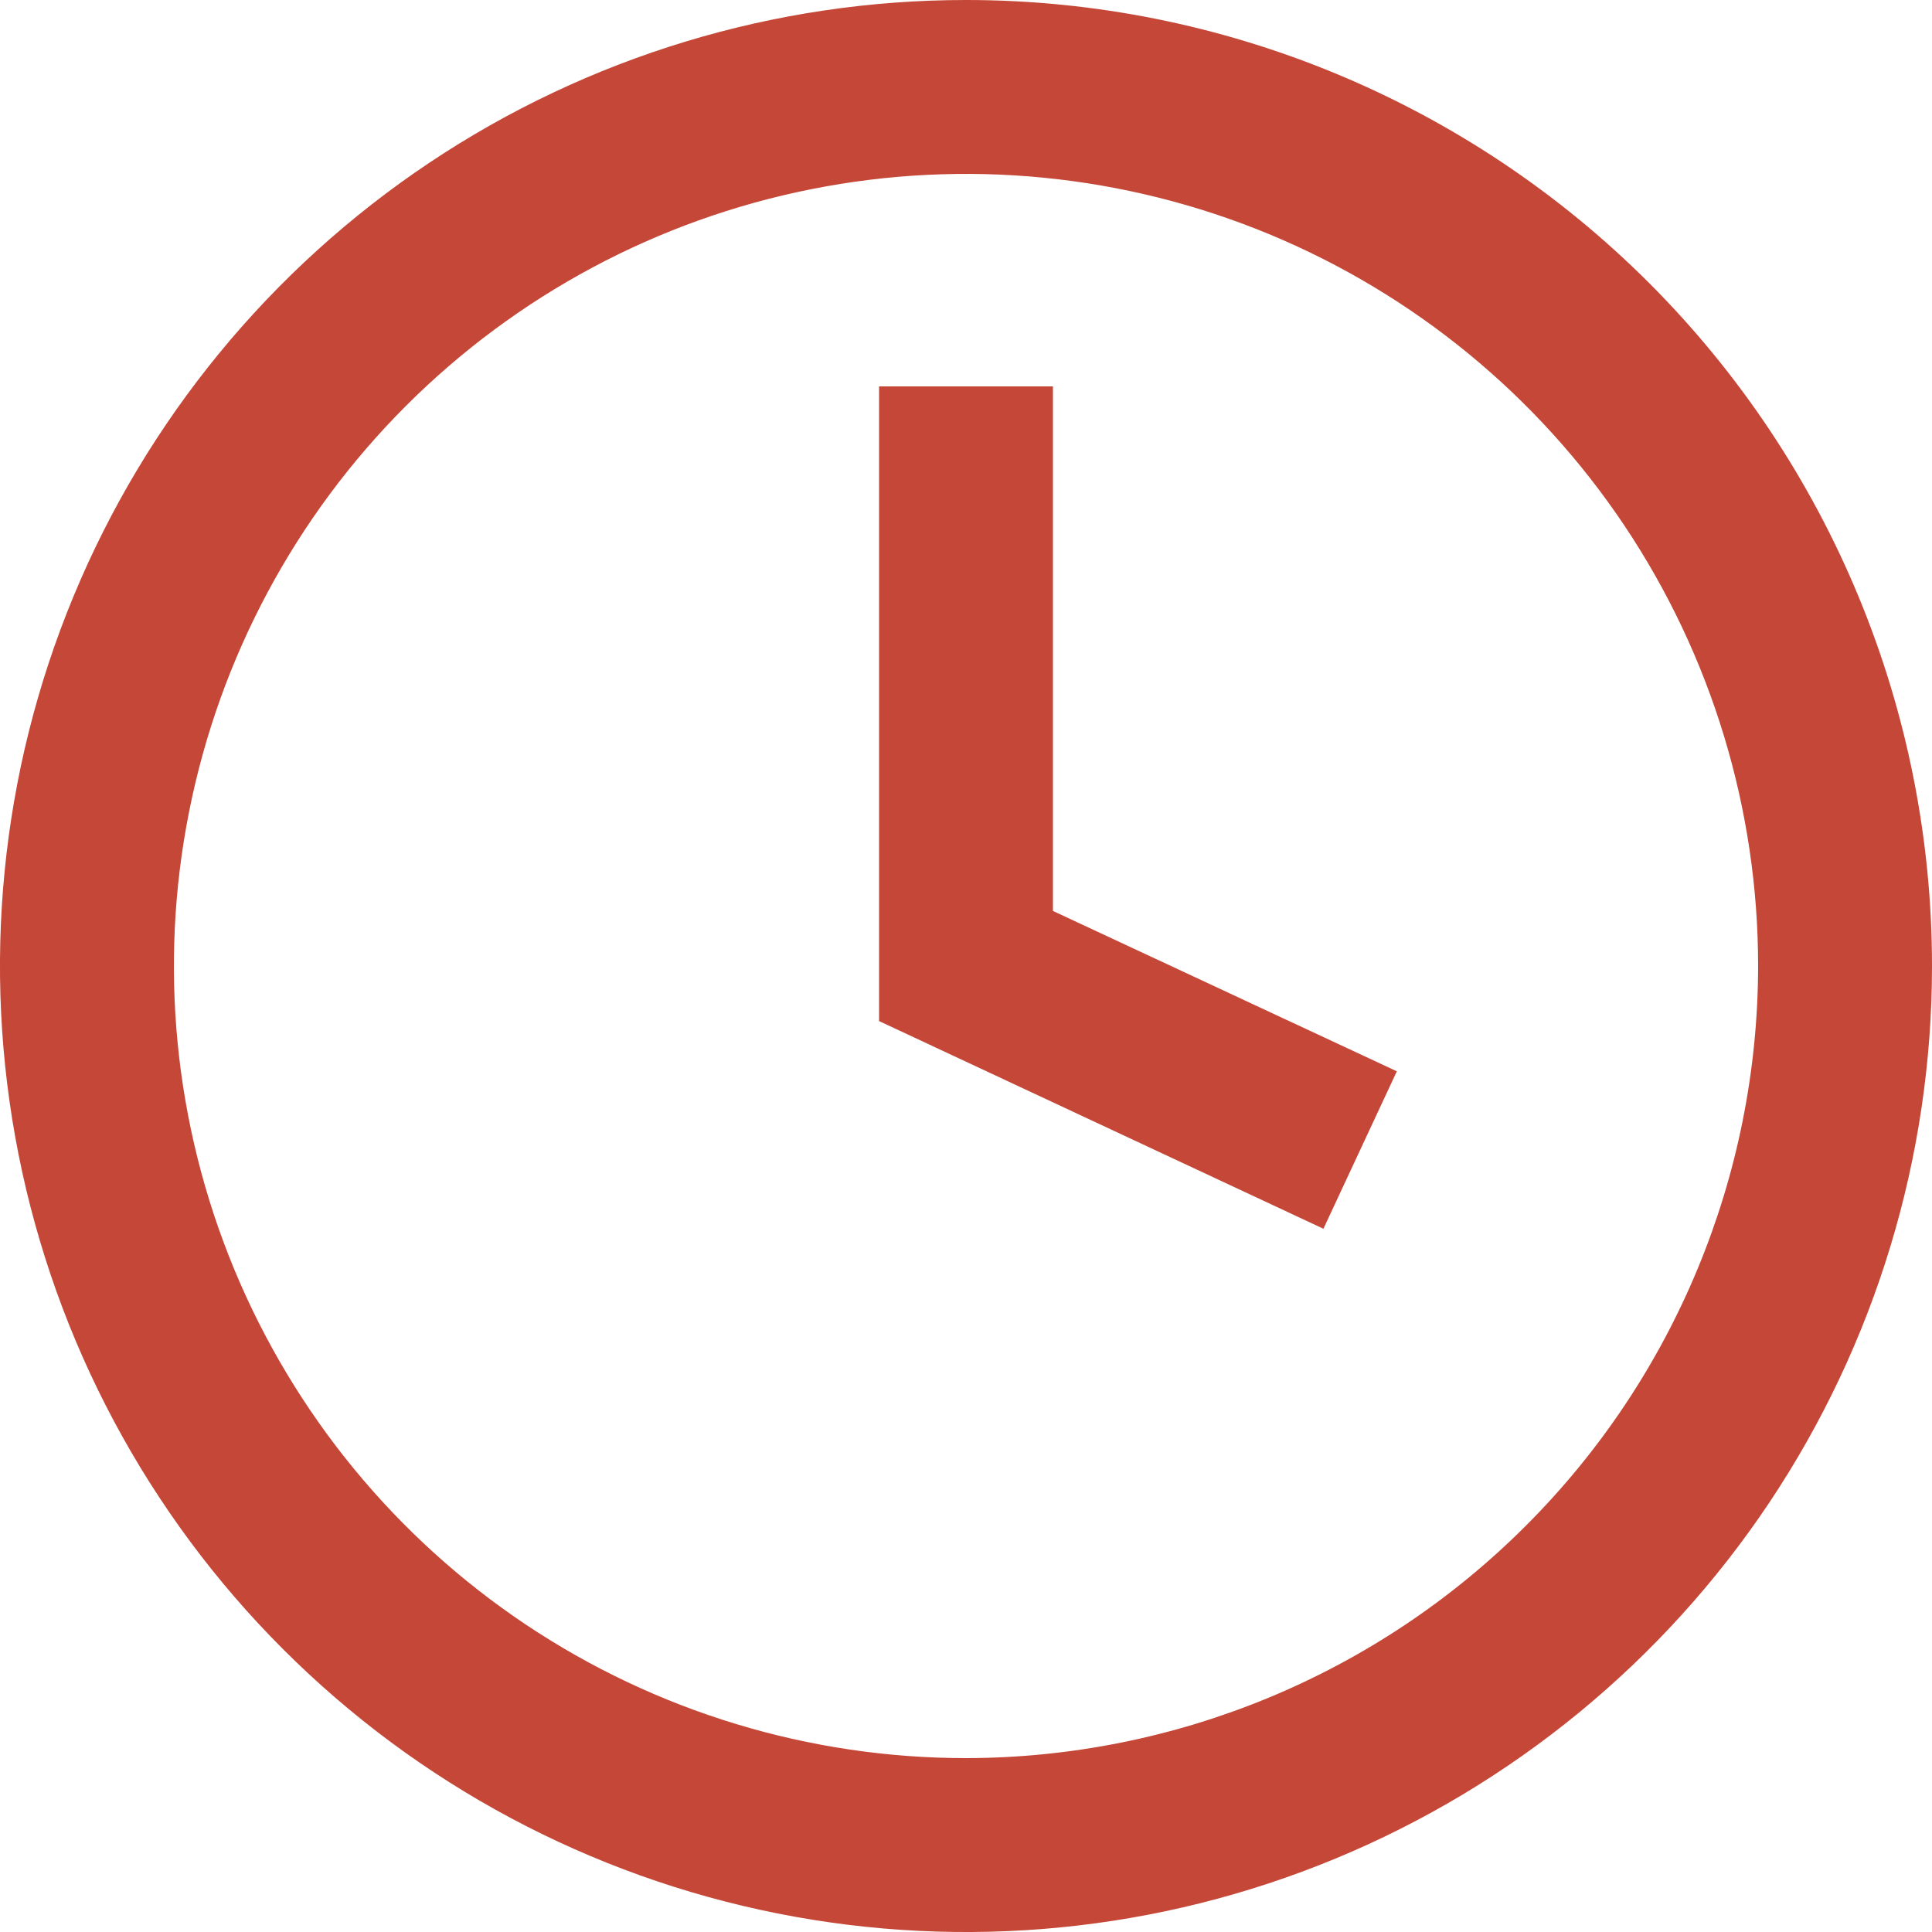
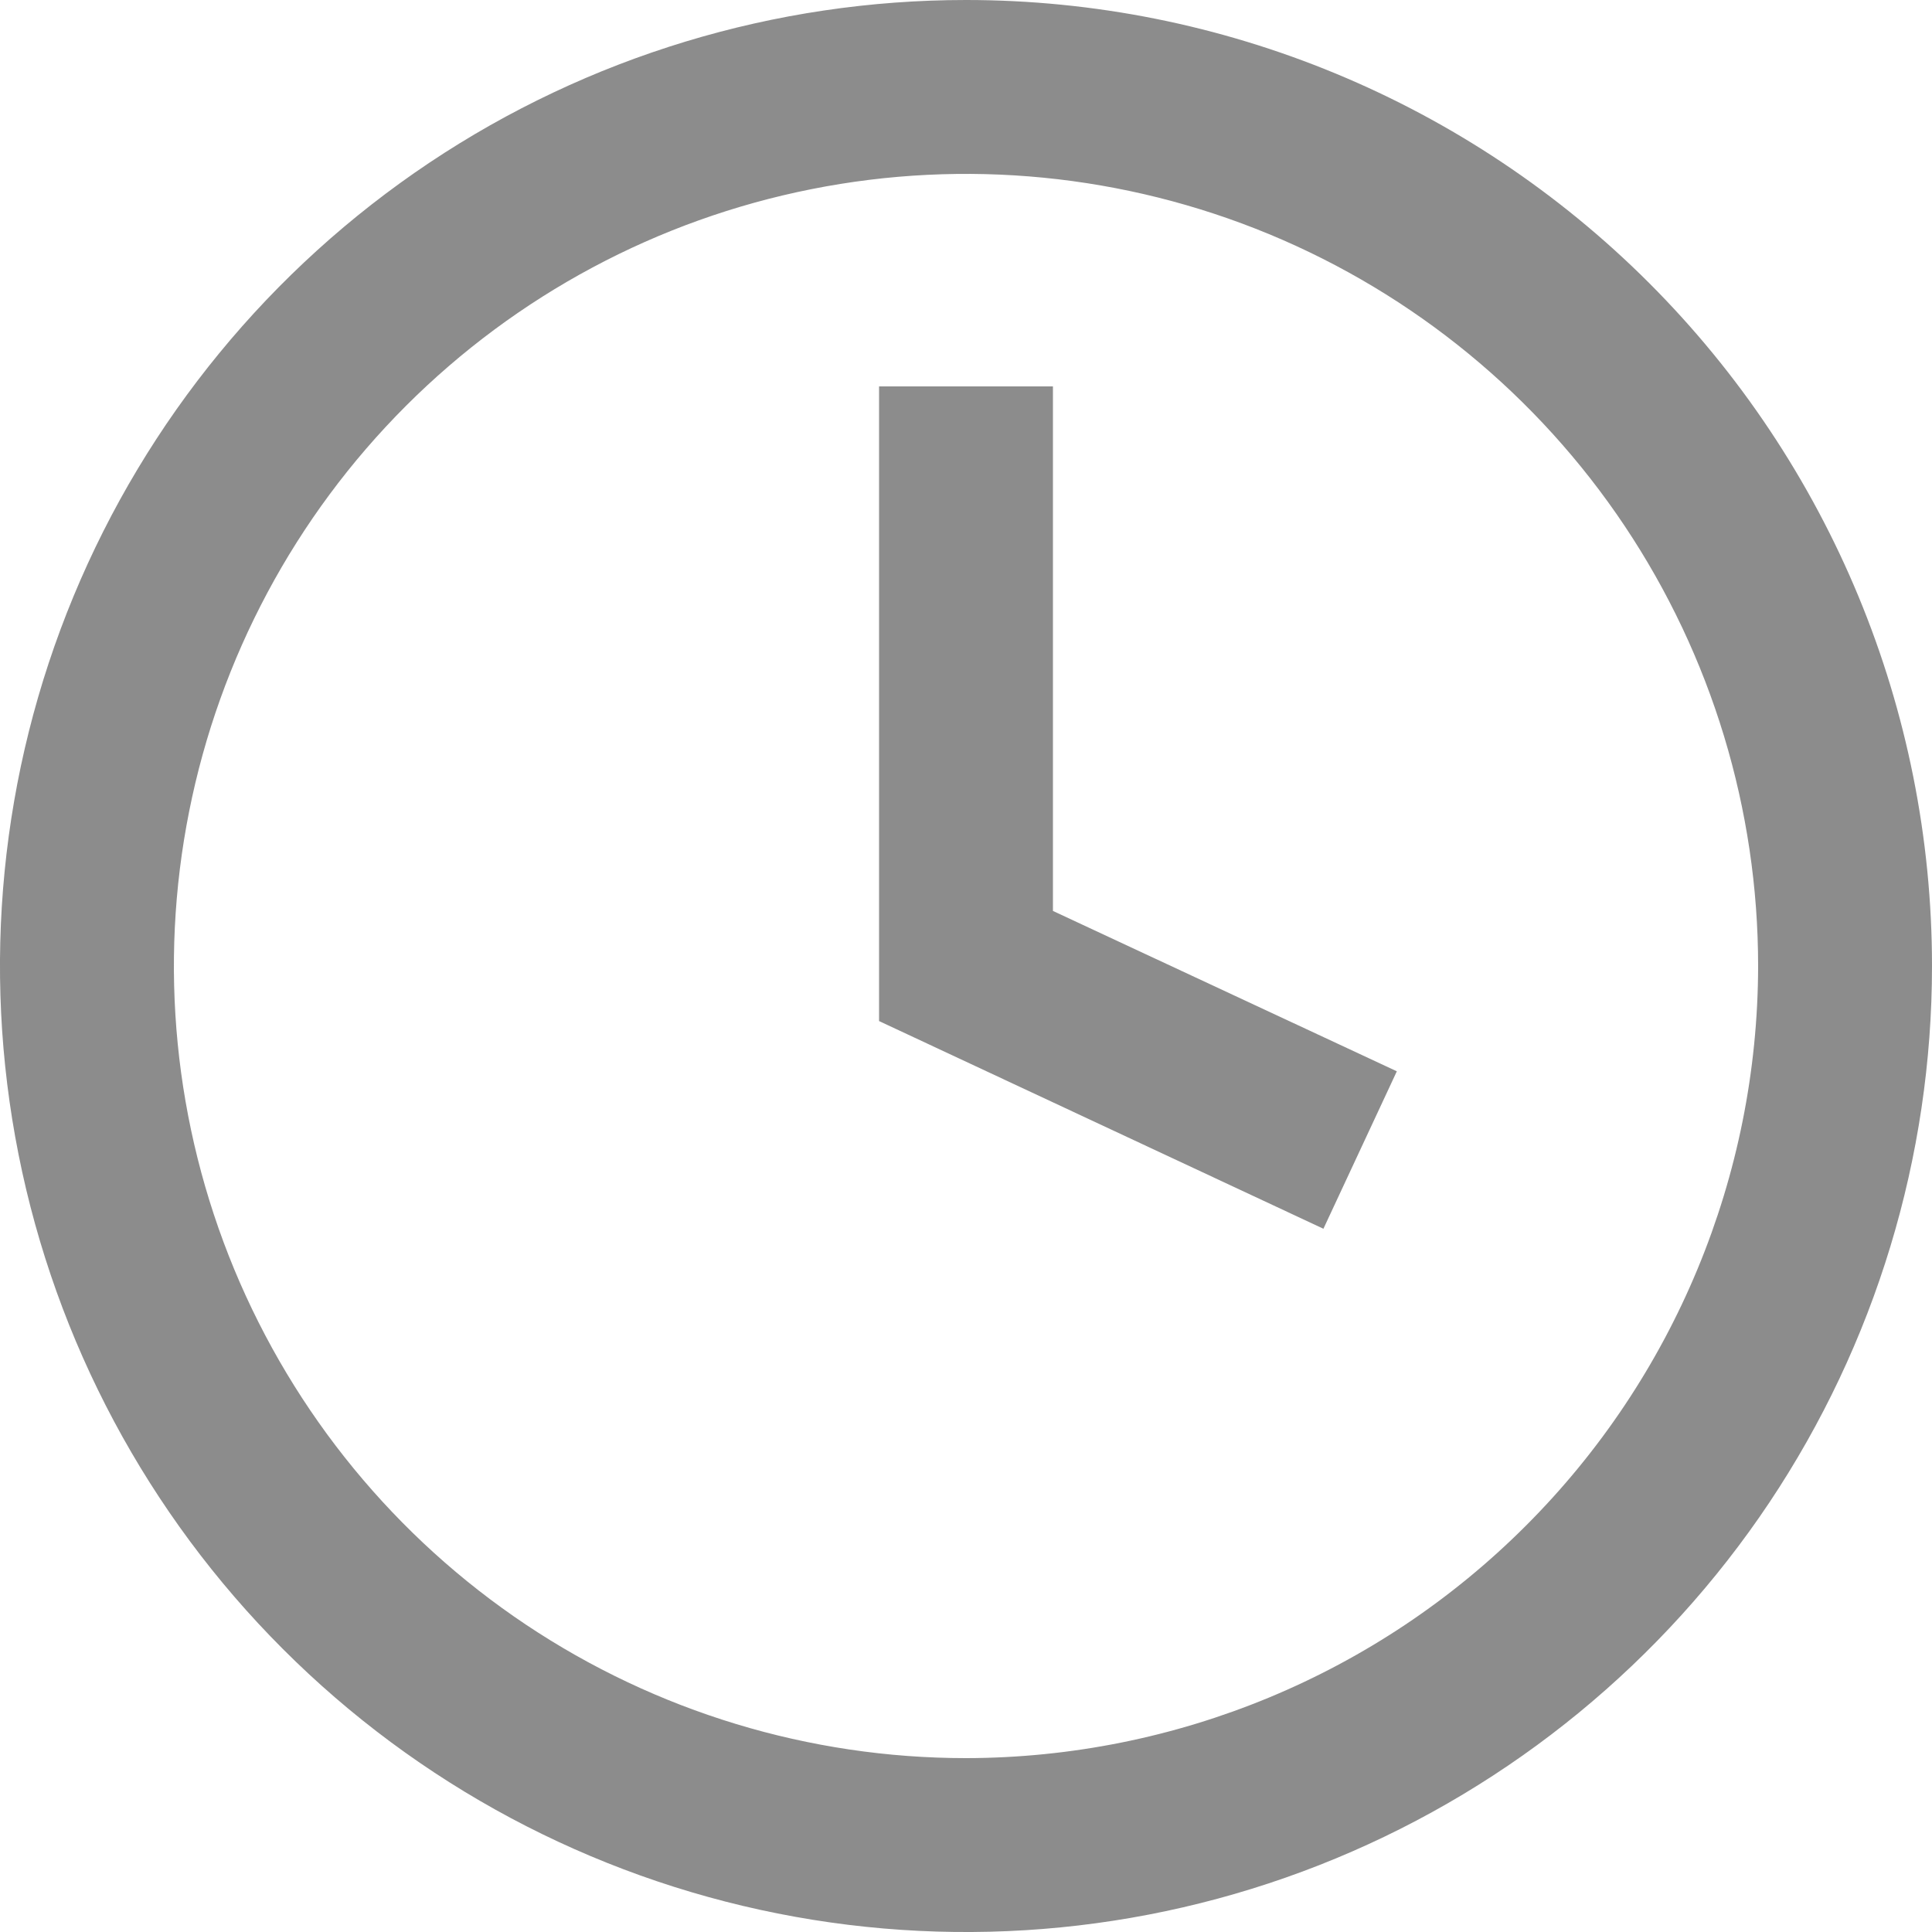
- <svg xmlns="http://www.w3.org/2000/svg" width="16" height="16" viewBox="0 0 20 20" fill="none">
-   <path d="M10 0C8.022 0 6.089 0.586 4.444 1.685C2.8 2.784 1.518 4.346 0.761 6.173C0.004 8 -0.194 10.011 0.192 11.951C0.578 13.891 1.53 15.672 2.929 17.071C4.327 18.47 6.109 19.422 8.049 19.808C9.989 20.194 12 19.996 13.827 19.239C15.654 18.482 17.216 17.2 18.315 15.556C19.413 13.911 20 11.978 20 10C20 7.348 18.946 4.804 17.071 2.929C15.196 1.054 12.652 0 10 0ZM10 18.2C8.378 18.2 6.793 17.719 5.444 16.818C4.096 15.917 3.045 14.636 2.424 13.138C1.804 11.64 1.641 9.991 1.958 8.4C2.274 6.81 3.055 5.349 4.202 4.202C5.349 3.055 6.81 2.274 8.4 1.958C9.991 1.641 11.64 1.804 13.138 2.424C14.636 3.045 15.917 4.096 16.818 5.444C17.719 6.793 18.2 8.378 18.2 10C18.197 12.174 17.333 14.258 15.795 15.795C14.258 17.333 12.174 18.197 10 18.2ZM10.9 9.43L14.46 11.09L13.7 12.72L9.1 10.57V4H10.9V9.43Z" fill="#b71905" fill-opacity="0.8" />
+ <svg xmlns="http://www.w3.org/2000/svg" width="12" height="12" viewBox="0 0 20 20" fill="none">
+   <path d="M10 0C8.022 0 6.089 0.586 4.444 1.685C2.8 2.784 1.518 4.346 0.761 6.173C0.004 8 -0.194 10.011 0.192 11.951C0.578 13.891 1.53 15.672 2.929 17.071C4.327 18.47 6.109 19.422 8.049 19.808C9.989 20.194 12 19.996 13.827 19.239C15.654 18.482 17.216 17.2 18.315 15.556C19.413 13.911 20 11.978 20 10C20 7.348 18.946 4.804 17.071 2.929C15.196 1.054 12.652 0 10 0ZM10 18.2C8.378 18.2 6.793 17.719 5.444 16.818C4.096 15.917 3.045 14.636 2.424 13.138C1.804 11.64 1.641 9.991 1.958 8.4C2.274 6.81 3.055 5.349 4.202 4.202C5.349 3.055 6.81 2.274 8.4 1.958C9.991 1.641 11.64 1.804 13.138 2.424C14.636 3.045 15.917 4.096 16.818 5.444C17.719 6.793 18.2 8.378 18.2 10C18.197 12.174 17.333 14.258 15.795 15.795C14.258 17.333 12.174 18.197 10 18.2ZM10.9 9.43L14.46 11.09L13.7 12.72L9.1 10.57V4H10.9V9.43Z" fill="#707070" fill-opacity="0.8" />
</svg>
